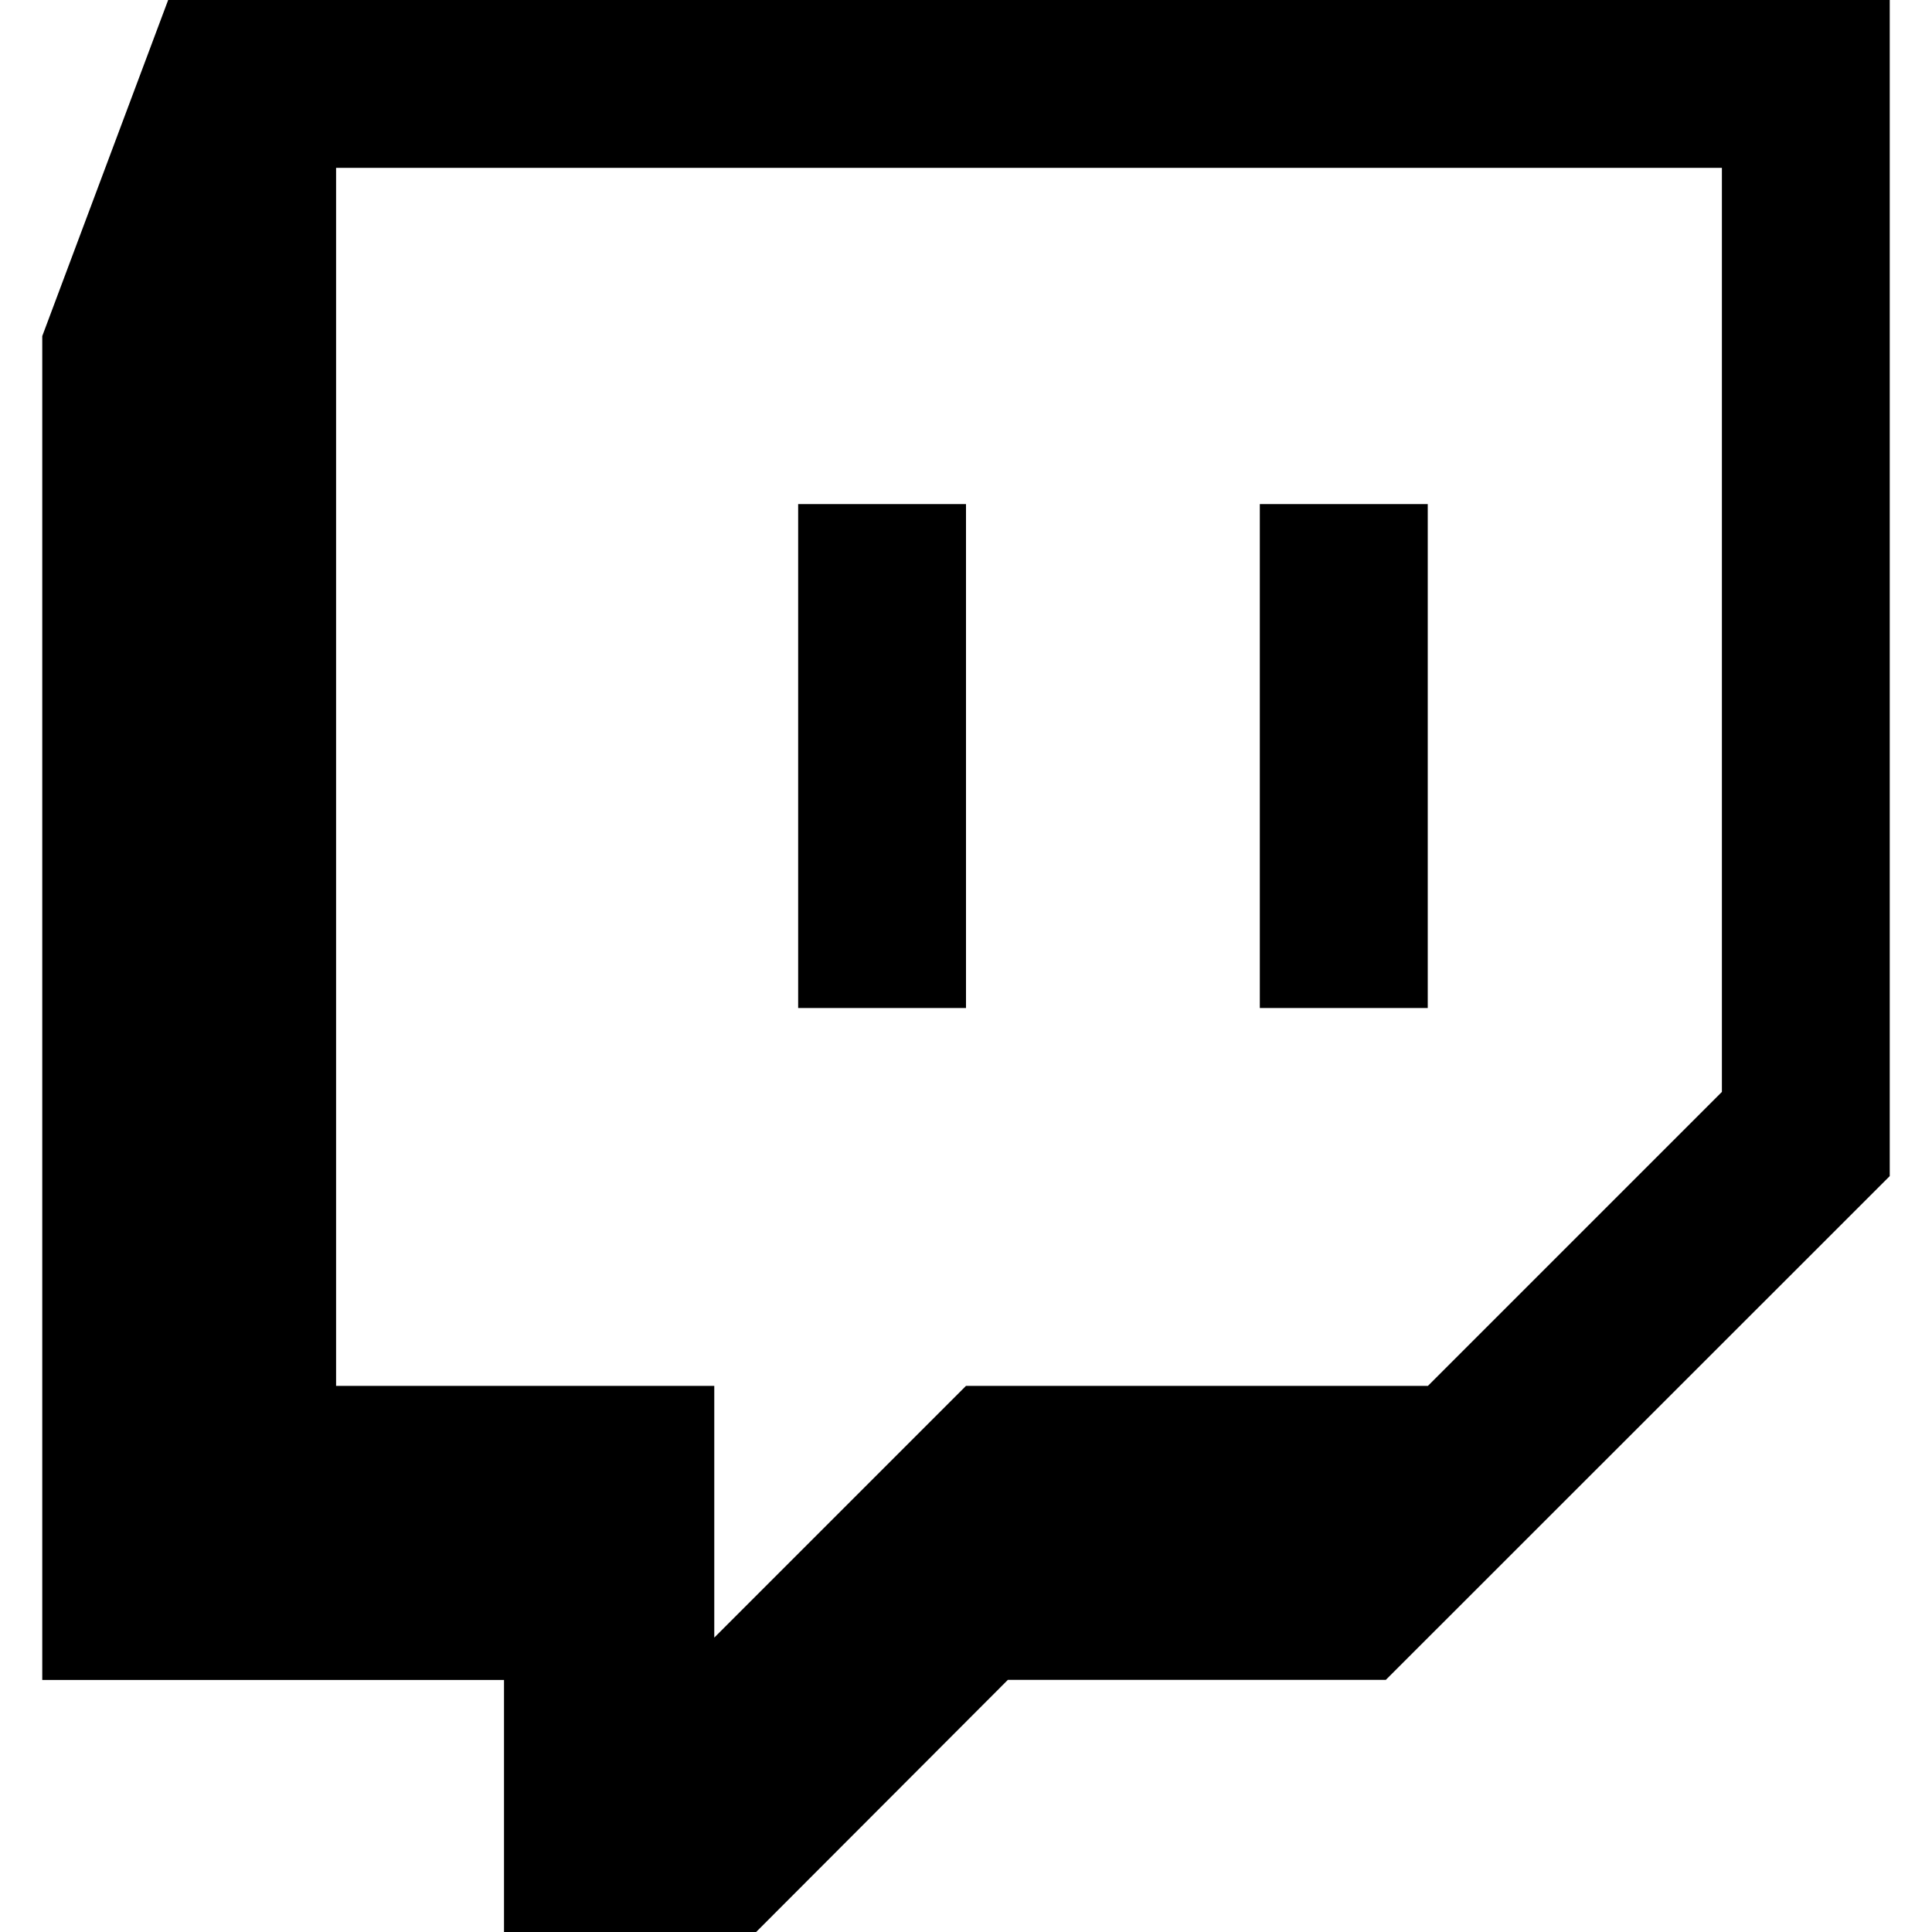
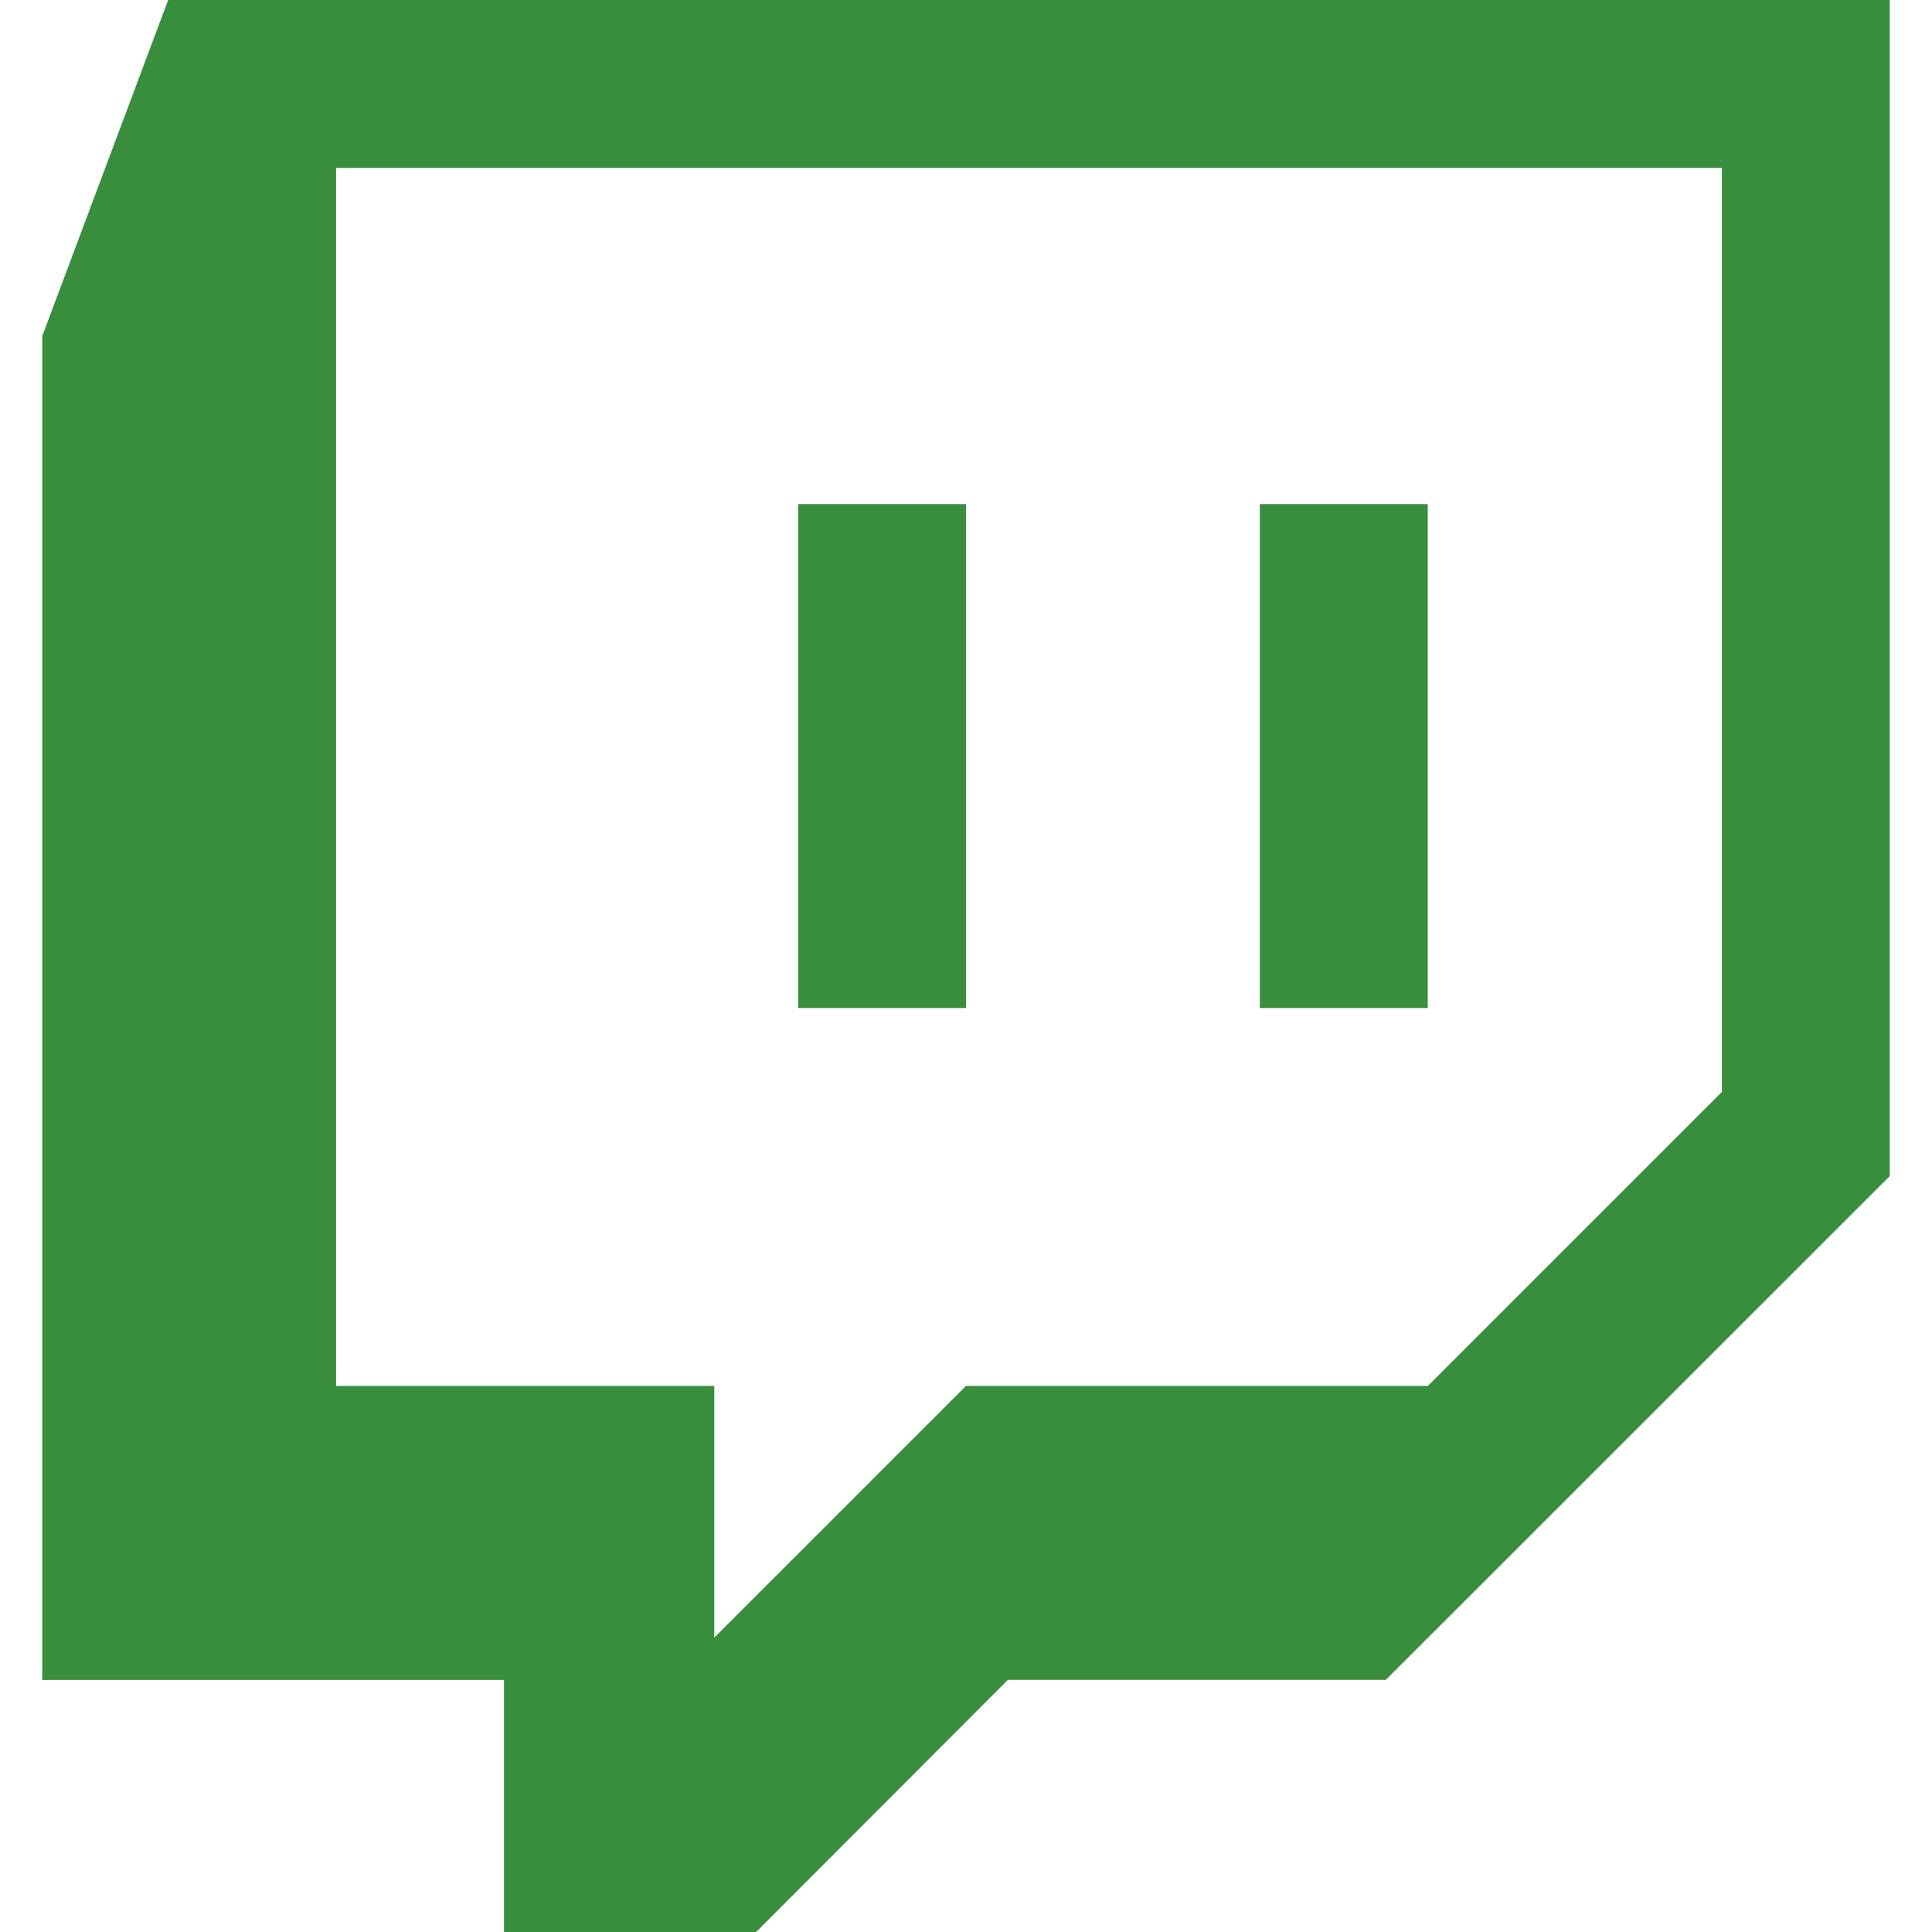
- <svg xmlns="http://www.w3.org/2000/svg" aria-labelledby="simpleicons-twitch-icon" role="img" viewBox="0 0 24 24">
-   <path d="M2.089 0L.525 4.175v16.694h5.736V24h3.132l3.127-3.132h4.695l6.26-6.258V0H2.089zm2.086 2.085H21.39v11.479l-3.652 3.652H12l-3.127 3.127v-3.127H4.175V2.085z" />
-   <path d="M9.915 12.522H12v-6.26H9.915v6.26zm5.735 0h2.086v-6.26H15.65v6.26z" />
+ <svg xmlns="http://www.w3.org/2000/svg" style="isolation:isolate" viewBox="0 0 24 24" width="24" height="24">
+   <path d=" M 2.089 0 L 0.525 4.175 L 0.525 20.869 L 6.261 20.869 L 6.261 24 L 9.393 24 L 12.52 20.868 L 17.215 20.868 L 23.475 14.61 L 23.475 0 L 2.089 0 L 2.089 0 L 2.089 0 Z  M 4.175 2.085 L 21.39 2.085 L 21.39 13.564 L 17.738 17.216 L 12 17.216 L 8.873 20.343 L 8.873 17.216 L 4.175 17.216 L 4.175 2.085 L 4.175 2.085 L 4.175 2.085 Z " fill="rgb(56,142,60)" />
+   <path d=" M 9.915 12.522 L 12 12.522 L 12 6.262 L 9.915 6.262 L 9.915 12.522 L 9.915 12.522 L 9.915 12.522 Z  M 15.65 12.522 L 17.736 12.522 L 17.736 6.262 L 15.65 6.262 L 15.65 12.522 L 15.65 12.522 L 15.65 12.522 Z " fill="rgb(56,142,60)" />
</svg>
